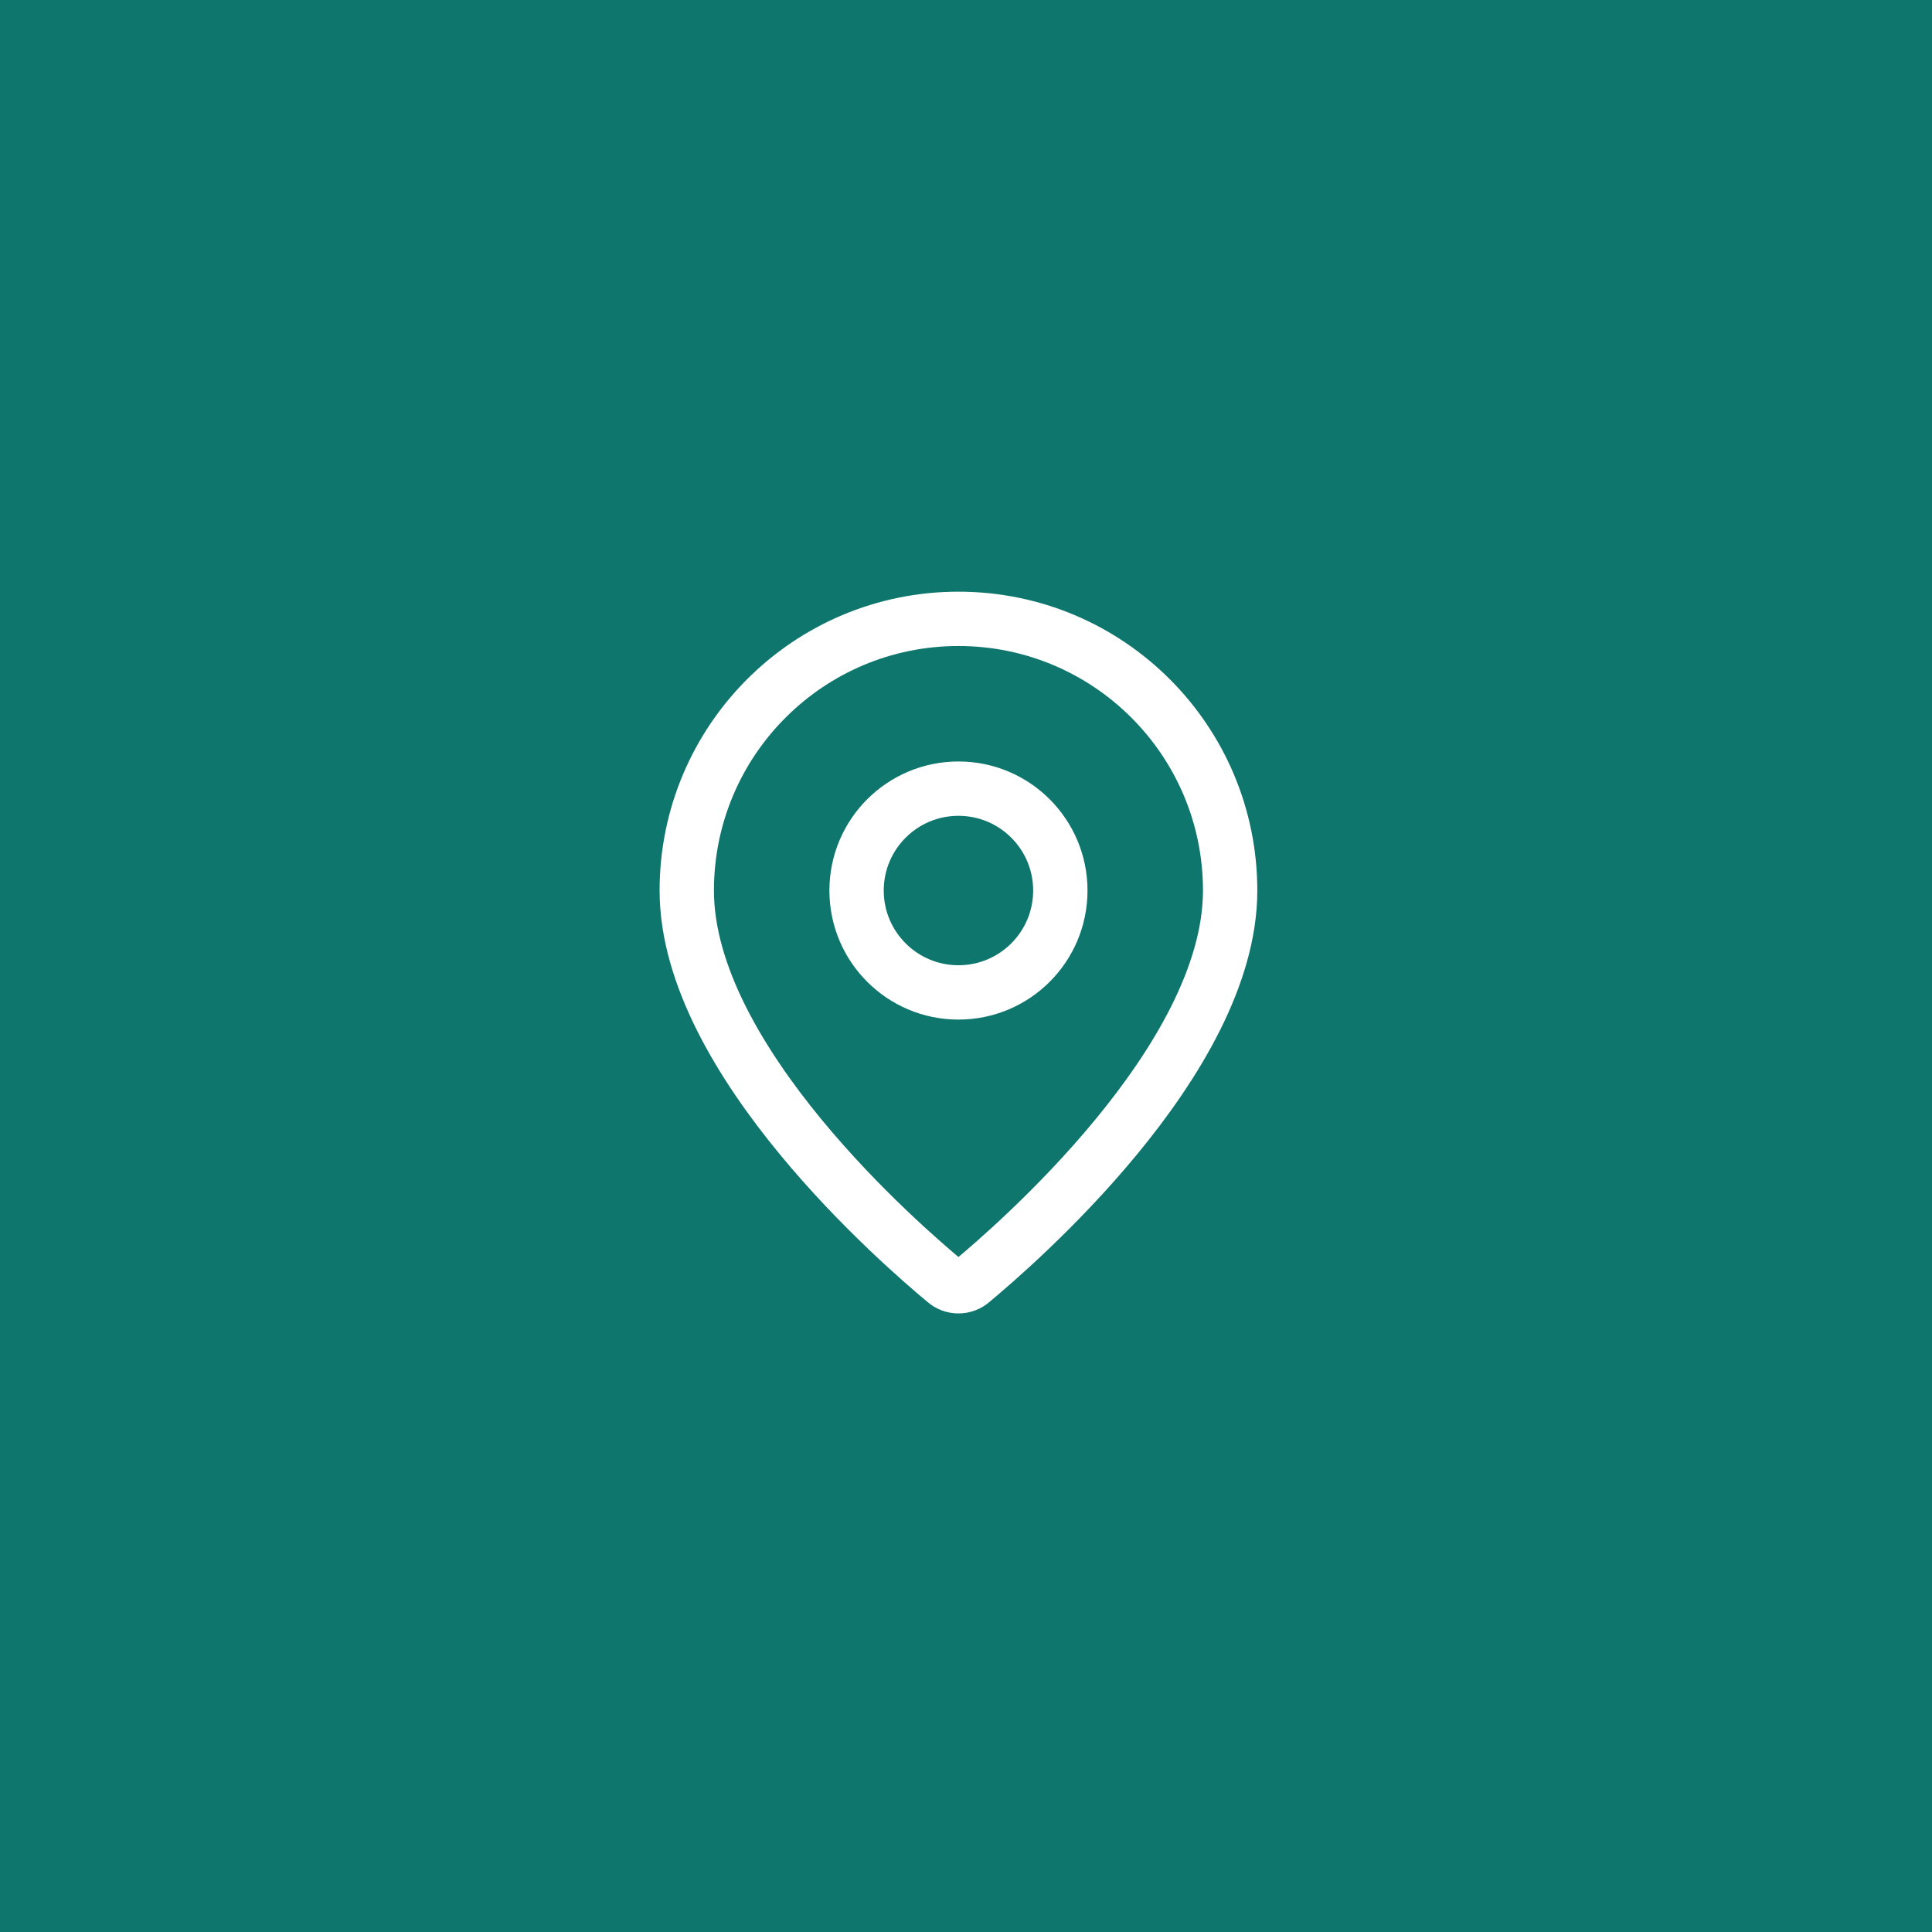
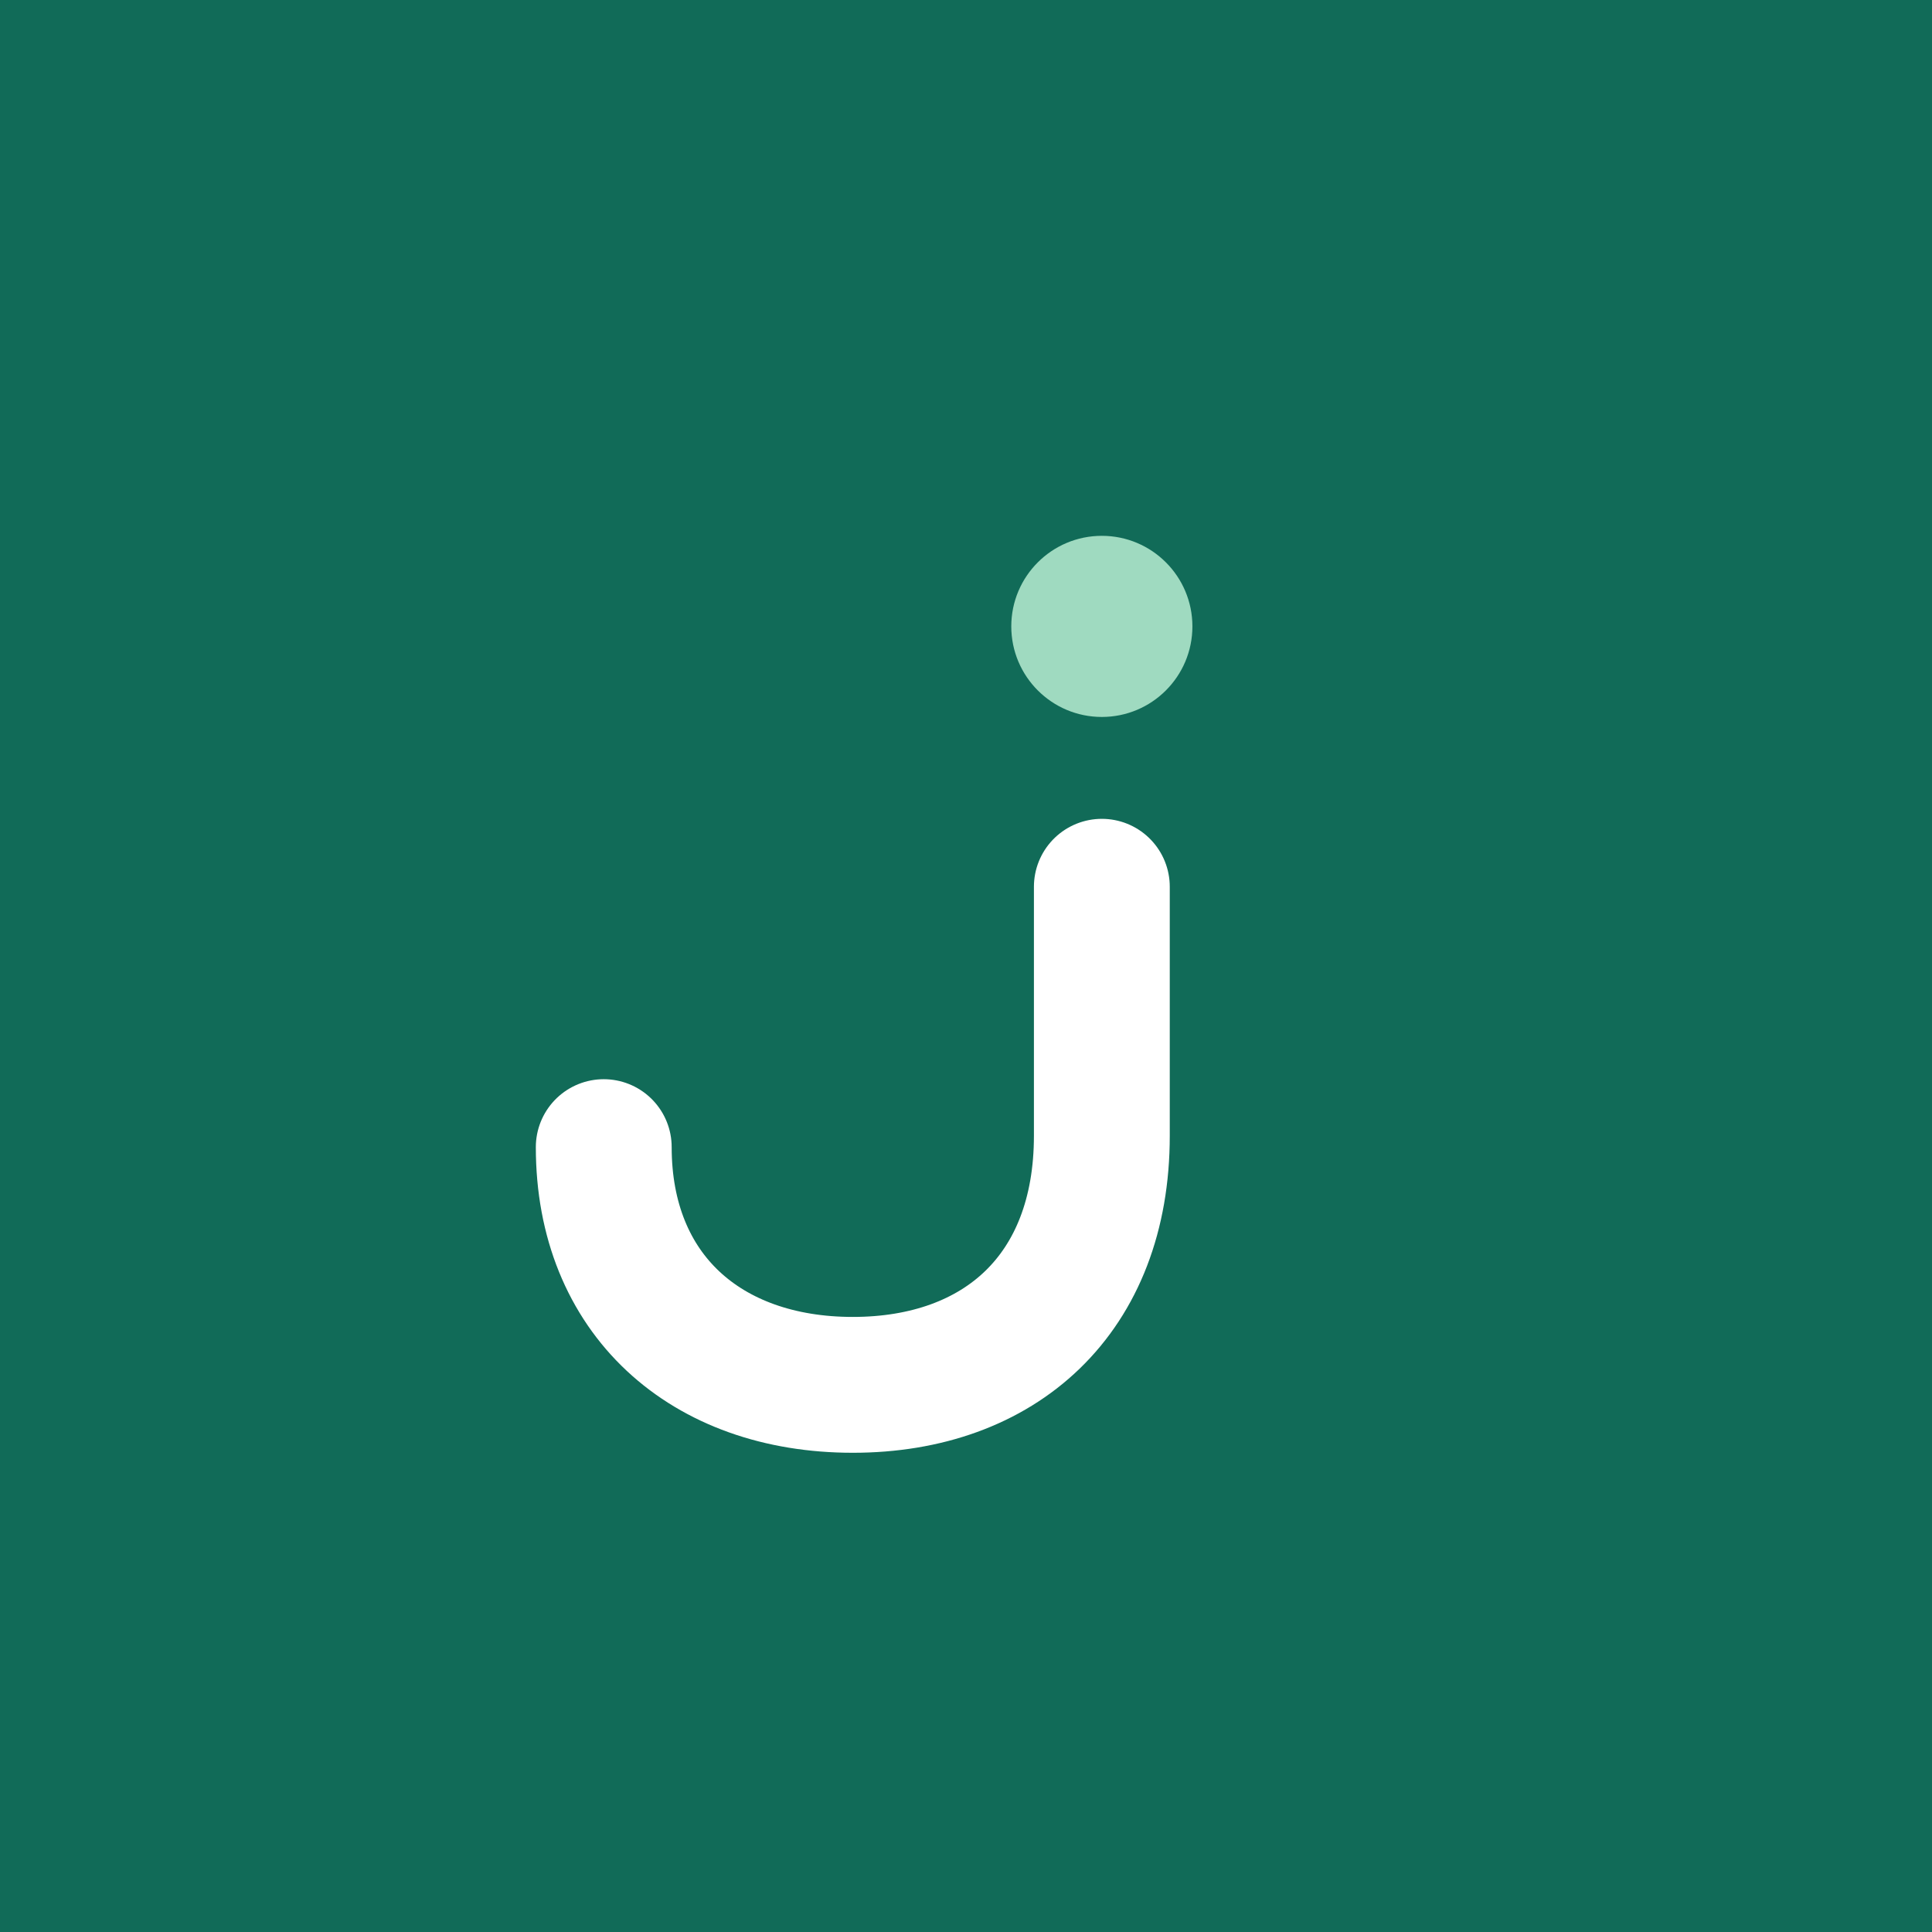
- <svg xmlns="http://www.w3.org/2000/svg" viewBox="0 0 512 512" width="512" height="512">
-   <rect x="0" y="0" width="512" height="512" fill="#0F766E" />
-   <g transform="translate(146 146) scale(9)" fill="none" stroke="#FFFFFF" stroke-width="1.6" stroke-linecap="round" stroke-linejoin="round">
-     <path d="M20 10c0 5-6.4 10.5-7.6 11.5a.6.6 0 0 1-.8 0C10.4 20.5 4 15 4 10a8 8 0 0 1 16 0z" />
-     <circle cx="12" cy="10" r="3" />
+ <svg xmlns="http://www.w3.org/2000/svg" viewBox="0 0 128 128">
+   <rect width="128" height="128" fill="#116B58" />
+   <g transform="translate(16 16) scale(.75)">
+     <circle cx="76" cy="34" r="8" fill="#9FDAC0" />
+     <path d="M76 57v22c0 14-9 22-22 22S32 93 32 80" fill="none" stroke="#fff" stroke-width="12" stroke-linecap="round" />
  </g>
</svg>
